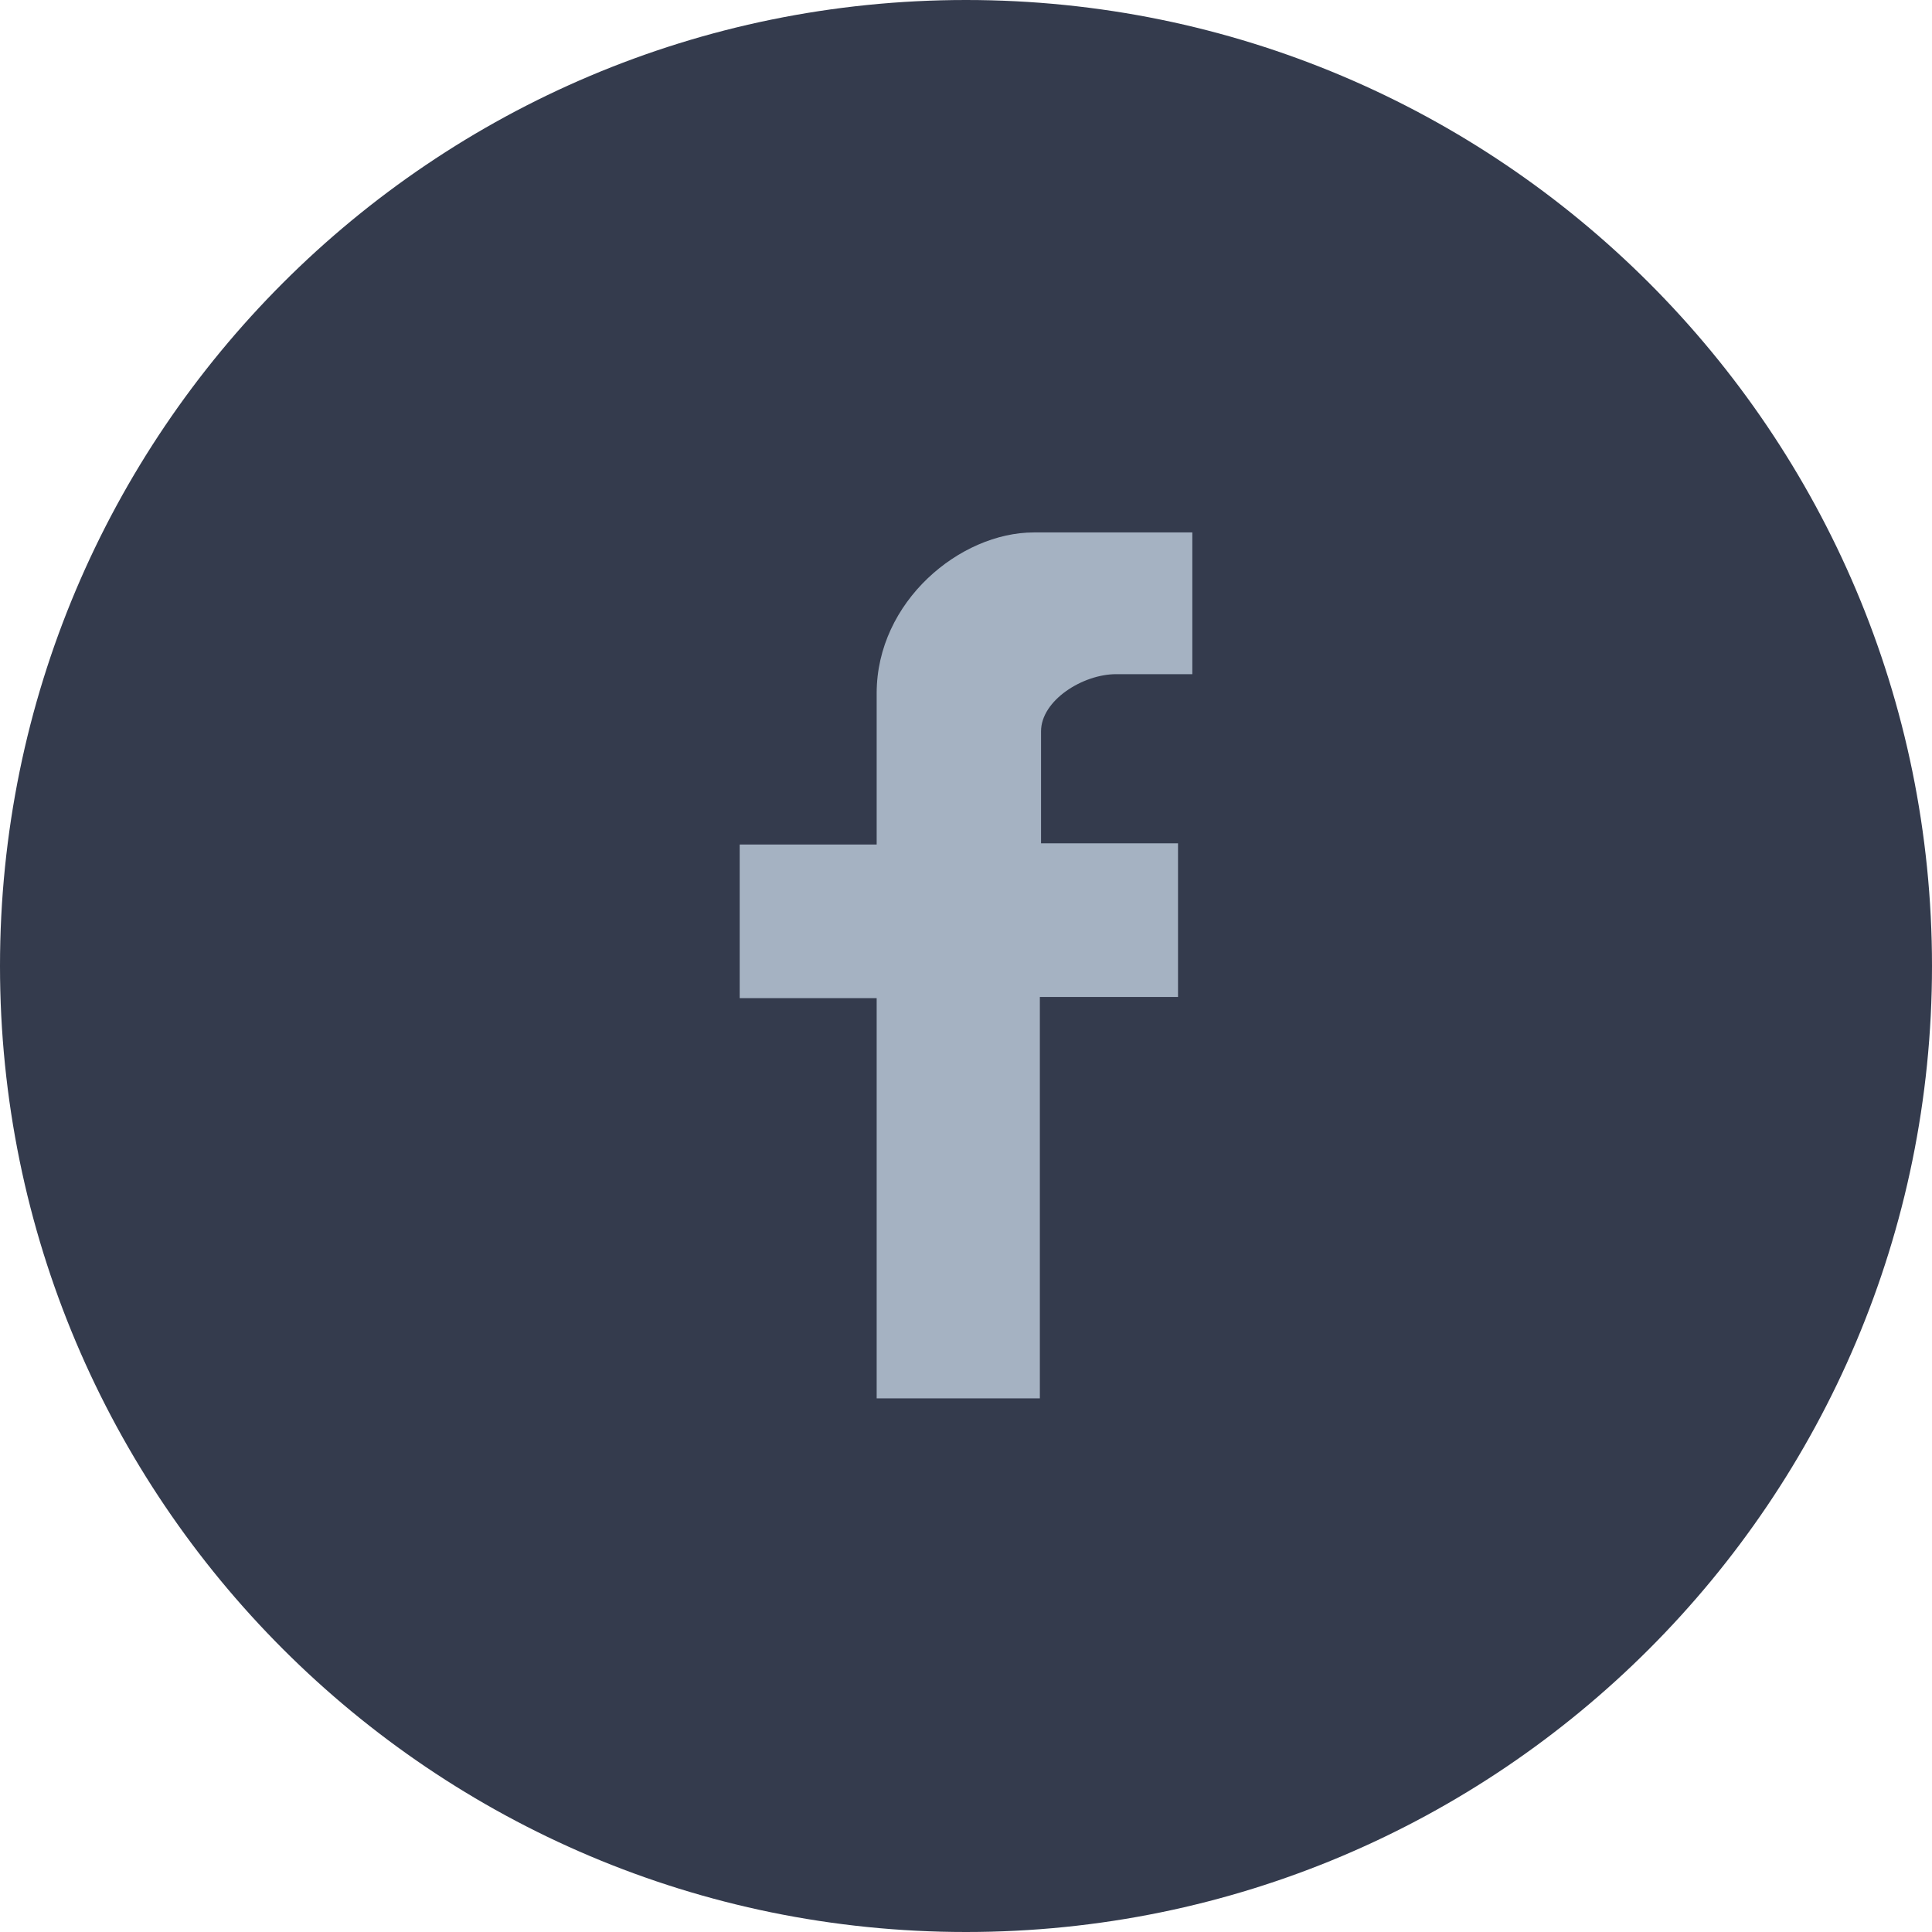
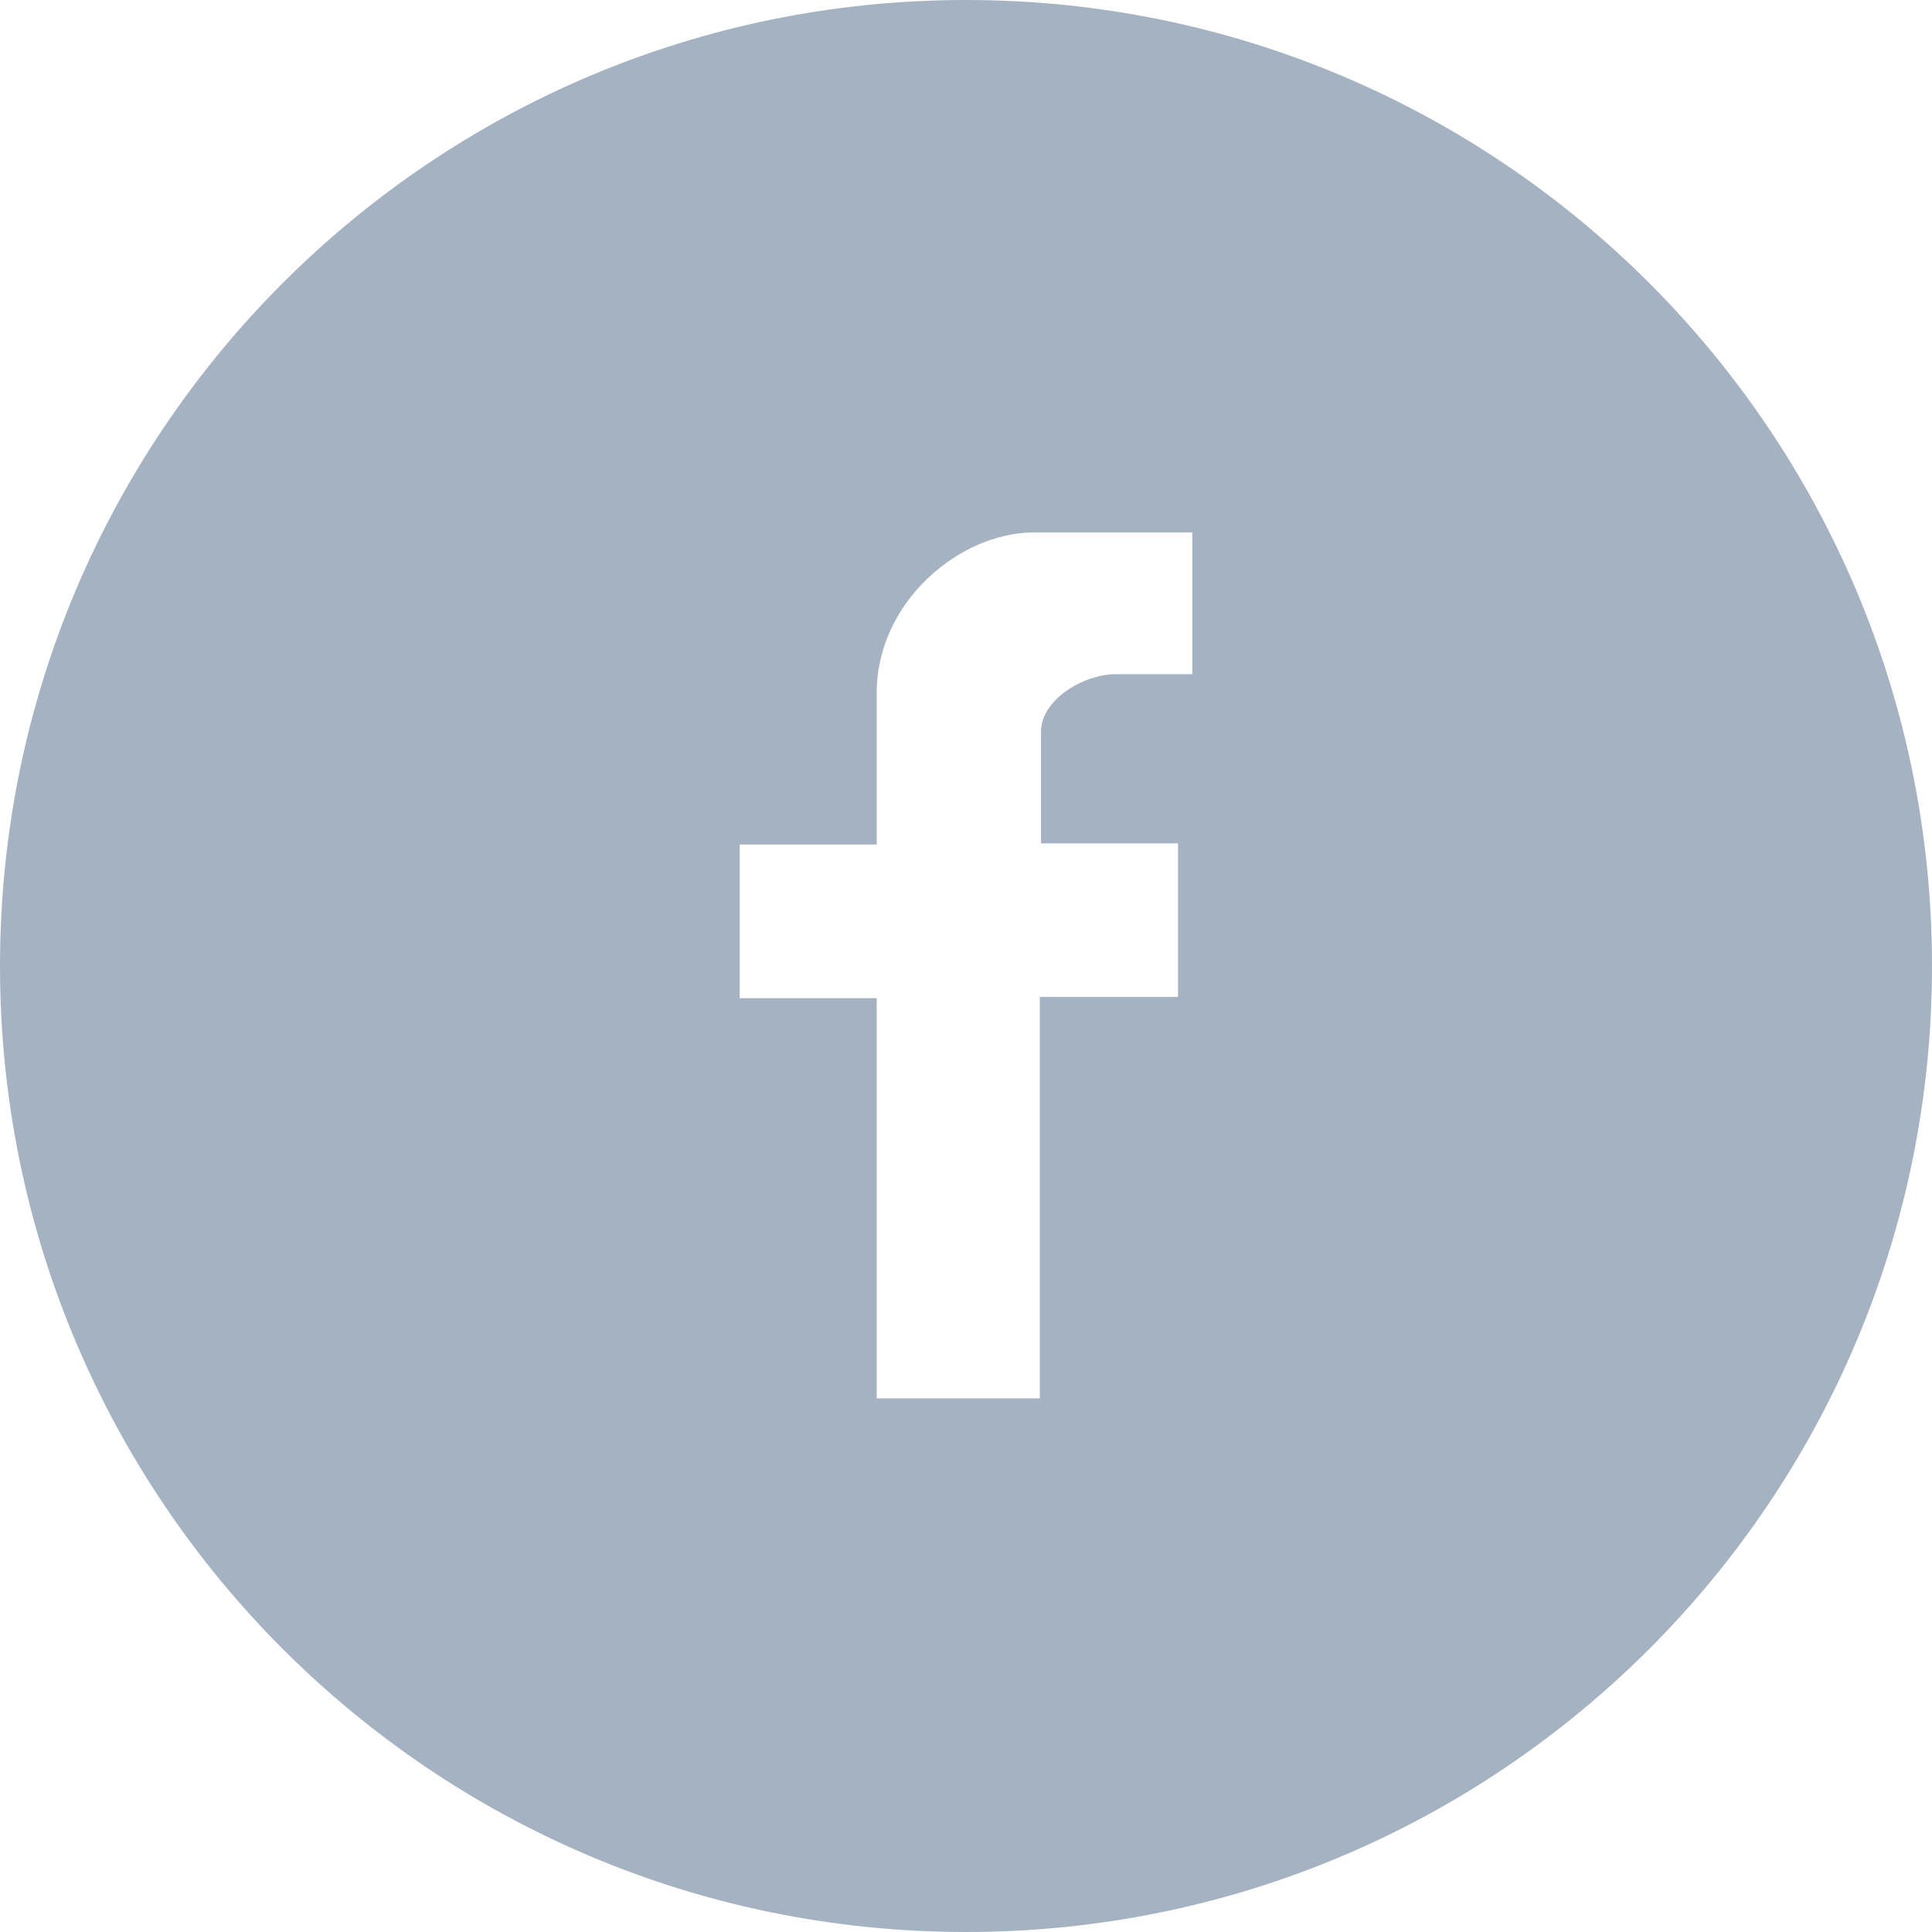
<svg xmlns="http://www.w3.org/2000/svg" width="162.2" height="162.2" viewBox="0 0 162.2 162.2">
-   <style type="text/css">.st0{fill:#343B4D;} .st1{fill:#A5B2C2;}</style>
-   <circle class="st0" cx="81.1" cy="81.1" r="81.1" />
-   <path class="st1" d="M87.3 117.4h-13.7v-33.6h-11.5v-12.9h11.5v-12.7c0-7.7 7-13.5 13.2-13.5h13.3v11.9h-6.4c-2.8 0-6.3 2.2-6.3 4.8v9.4h11.5v12.9h-11.6v33.7z" />
+   <style type="text/css">.st0{fill:#A5B2C2;}</style>
+   <path class="st0" d="M81.1 0c-44.8 0-81.1 36.3-81.1 81.1s36.3 81.1 81.1 81.1 81.1-36.3 81.1-81.1-36.3-81.1-81.1-81.1zm19 56.6h-6.4c-2.8 0-6.3 2.2-6.3 4.8v9.4h11.5v12.9h-11.6v33.7h-13.7v-33.6h-11.5v-12.9h11.5v-12.7c0-7.7 7-13.5 13.2-13.5h13.3v11.9z" />
</svg>
